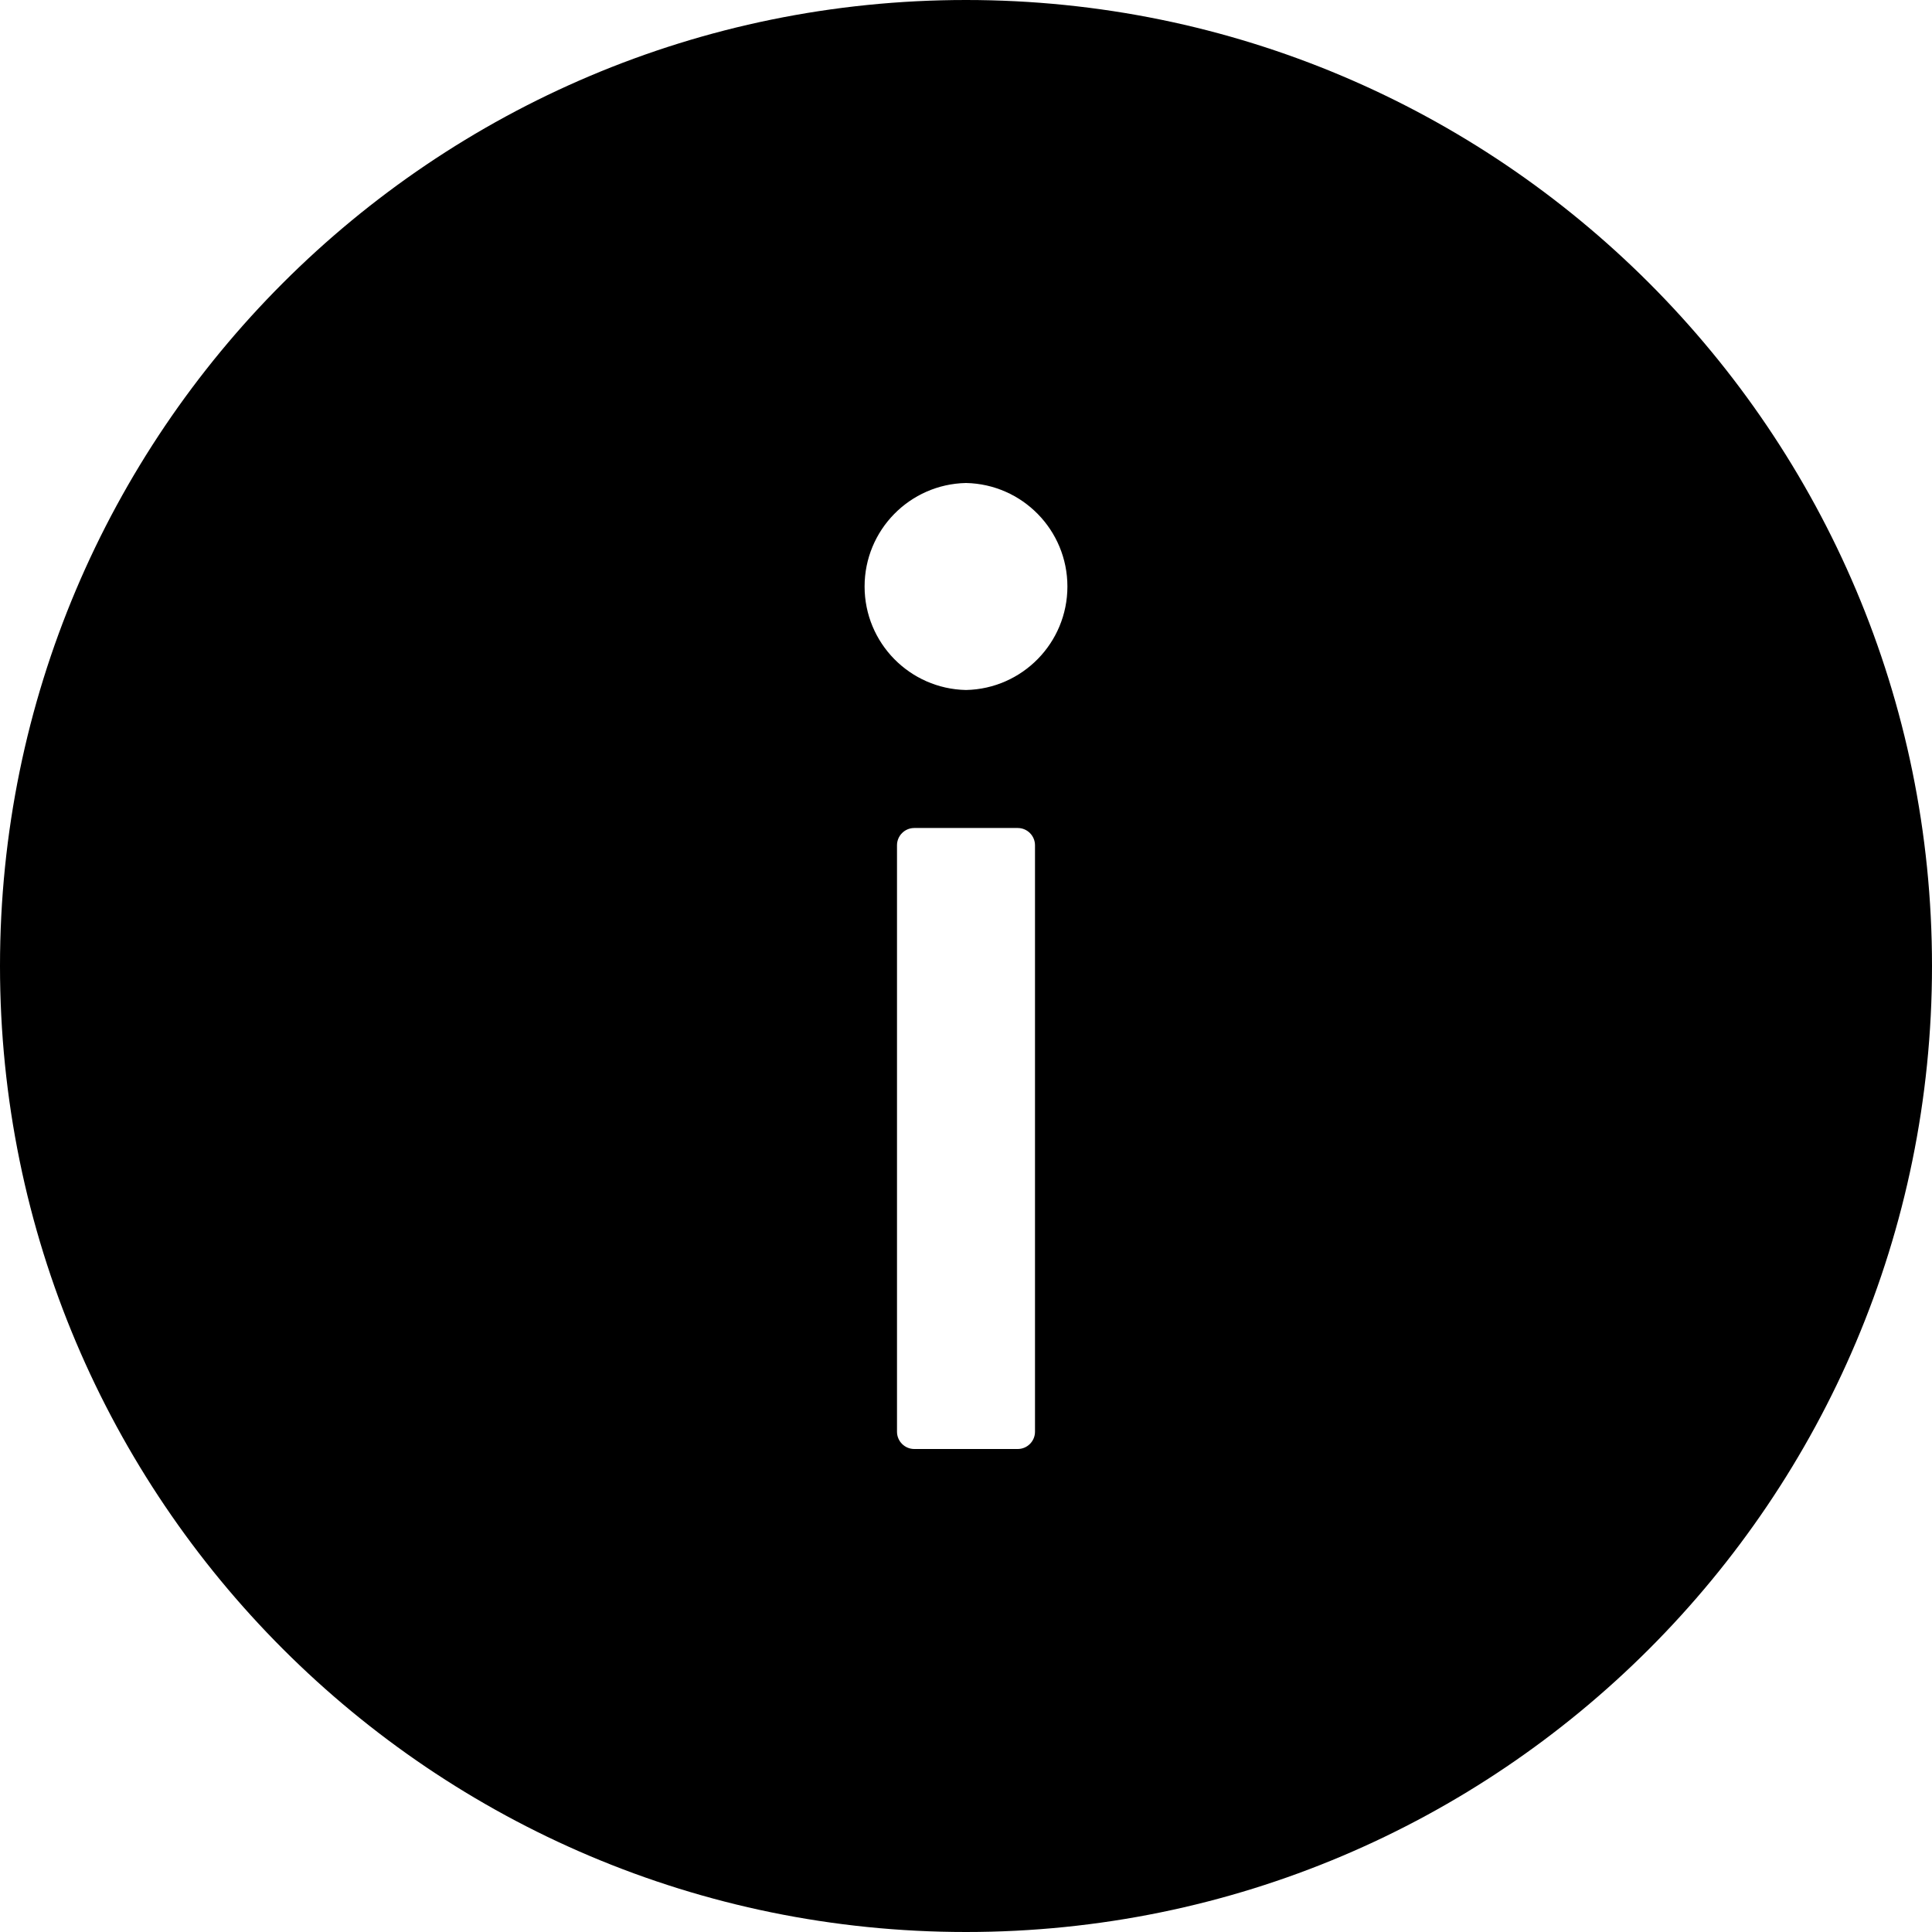
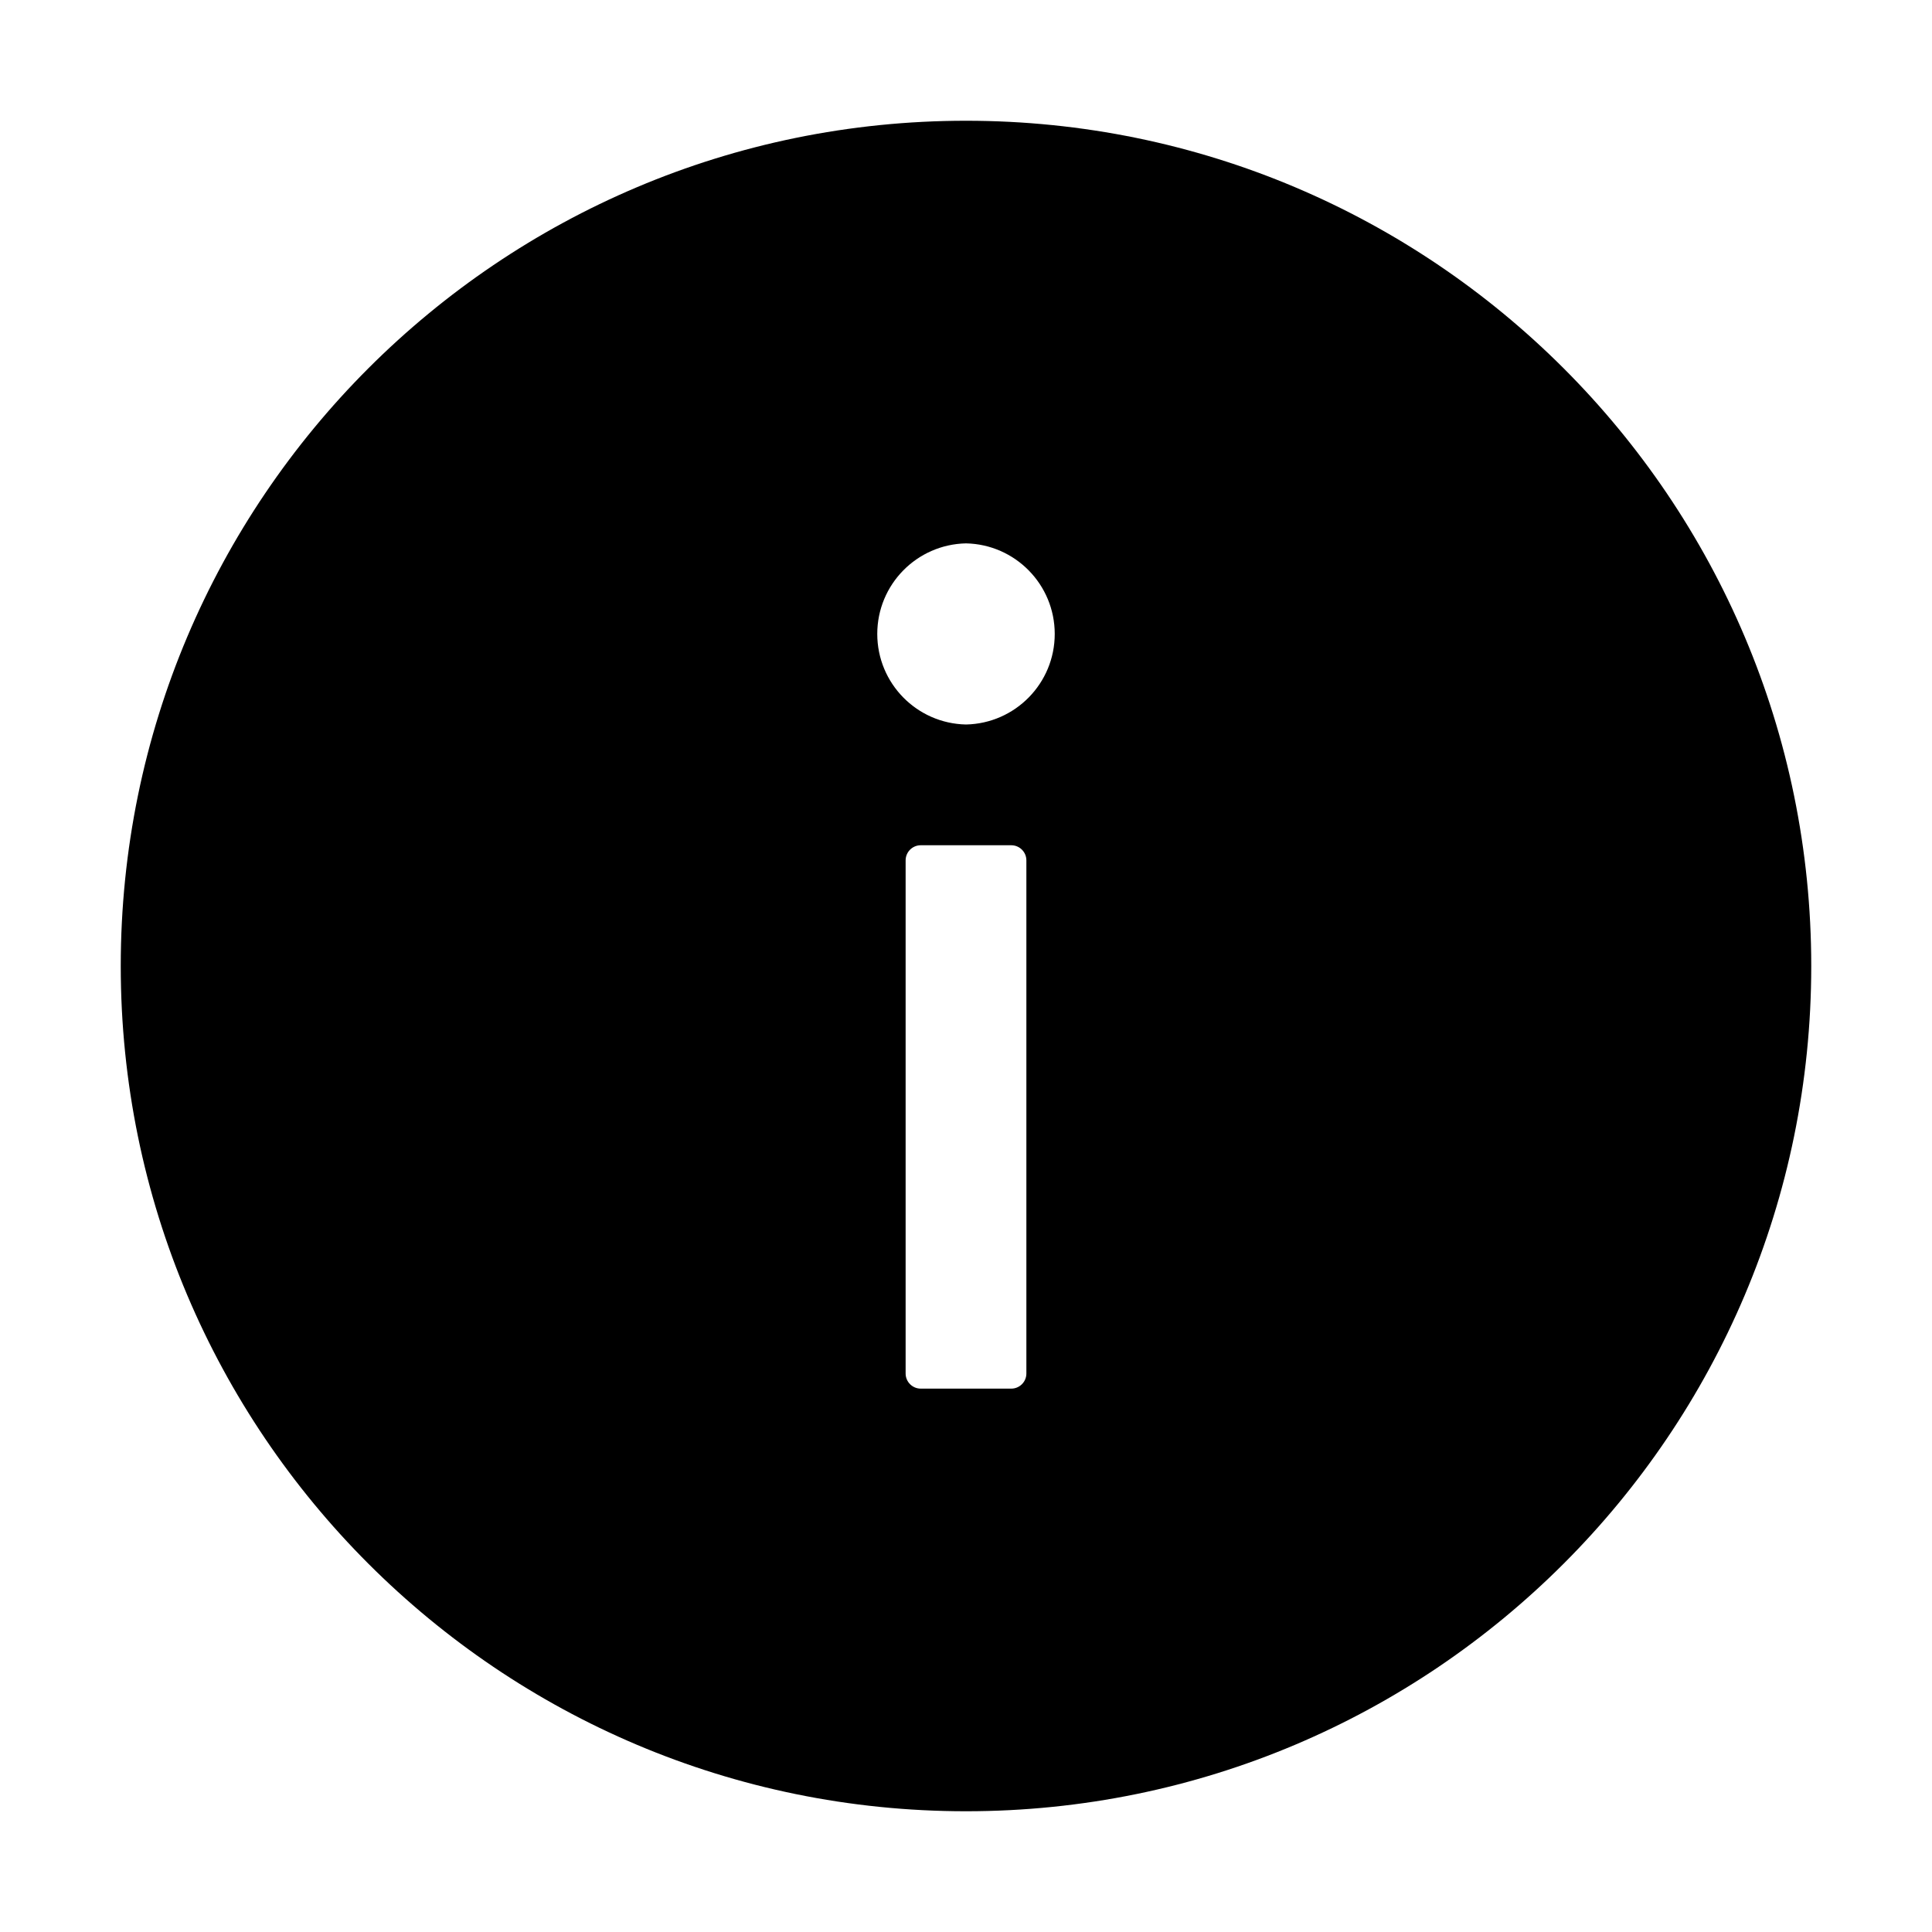
- <svg viewBox="64 64 896 896" focusable="false" width="1em" height="1em" fill="currentColor">
+ <svg xmlns="http://www.w3.org/2000/svg" class="icon" viewBox="0 0 1024 1024">
  <path d="M512 64C264.6 64 64 264.6 64 512s200.6 448 448 448 448-200.6 448-448S759.4 64 512 64zm32 664c0 4.4-3.6 8-8 8h-48c-4.4 0-8-3.6-8-8V456c0-4.4 3.6-8 8-8h48c4.4 0 8 3.6 8 8v272zm-32-344a48.01 48.01 0 0 1 0-96 48.01 48.01 0 0 1 0 96z" />
</svg>
